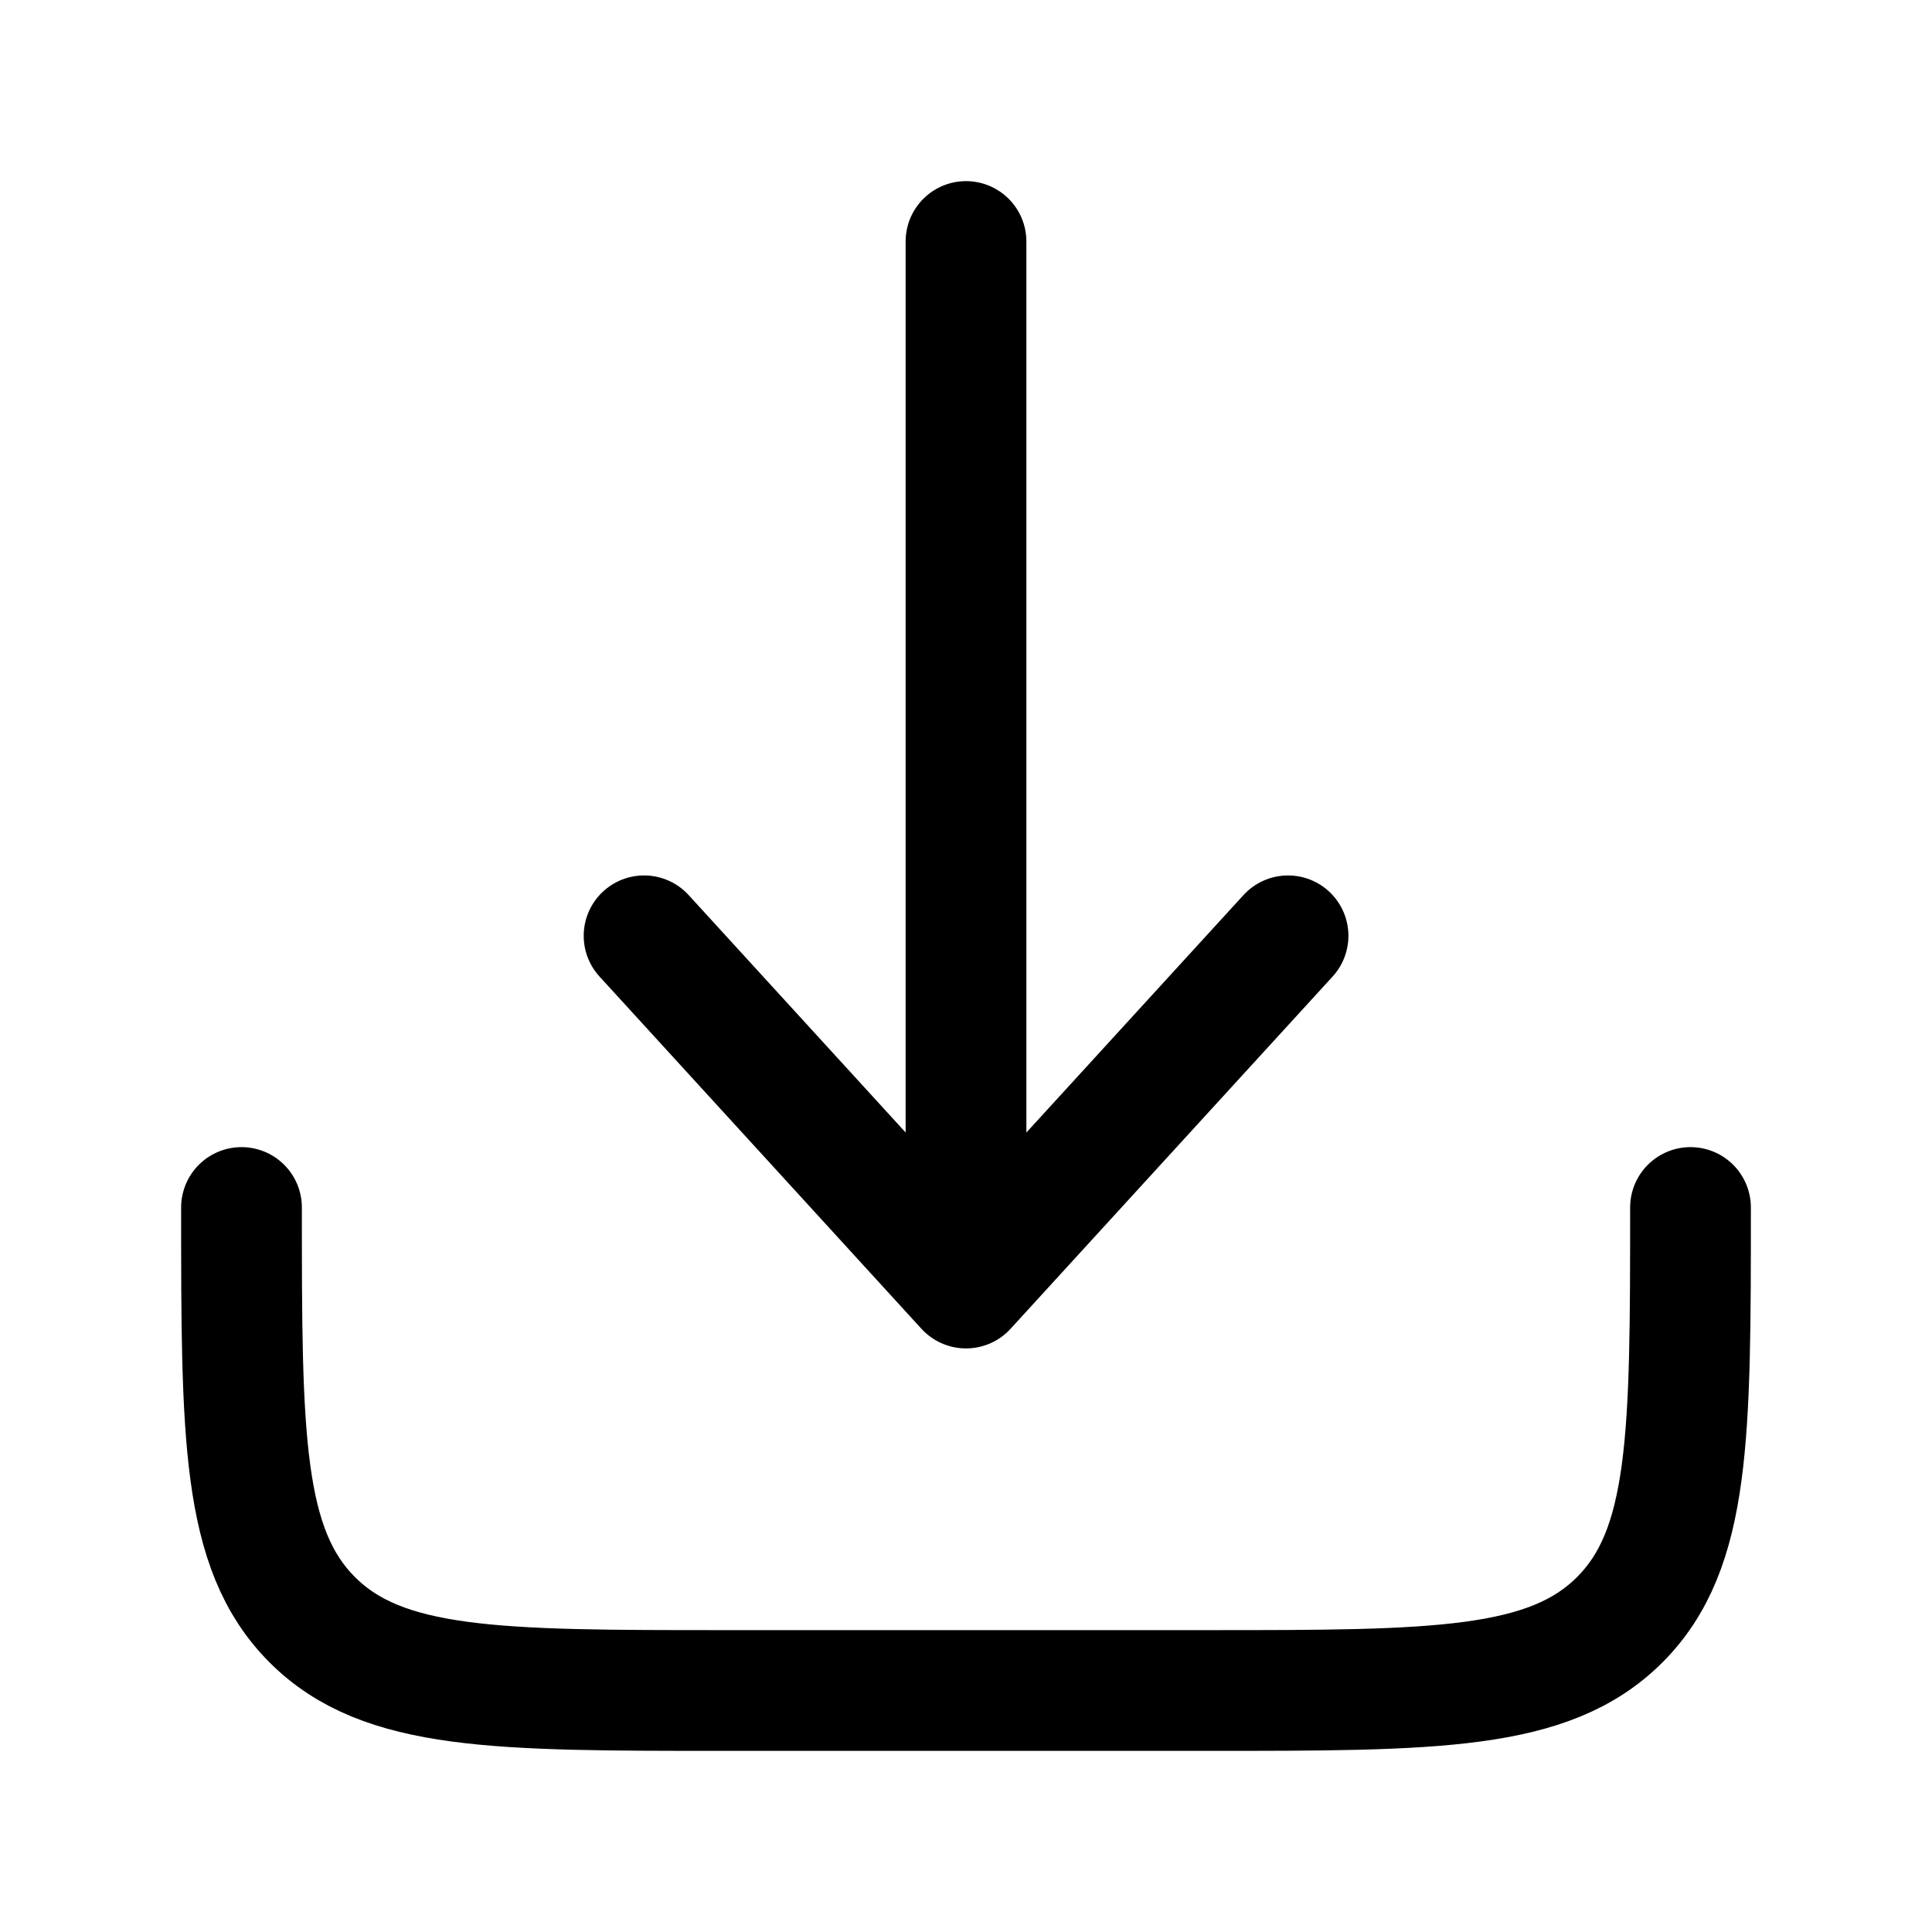
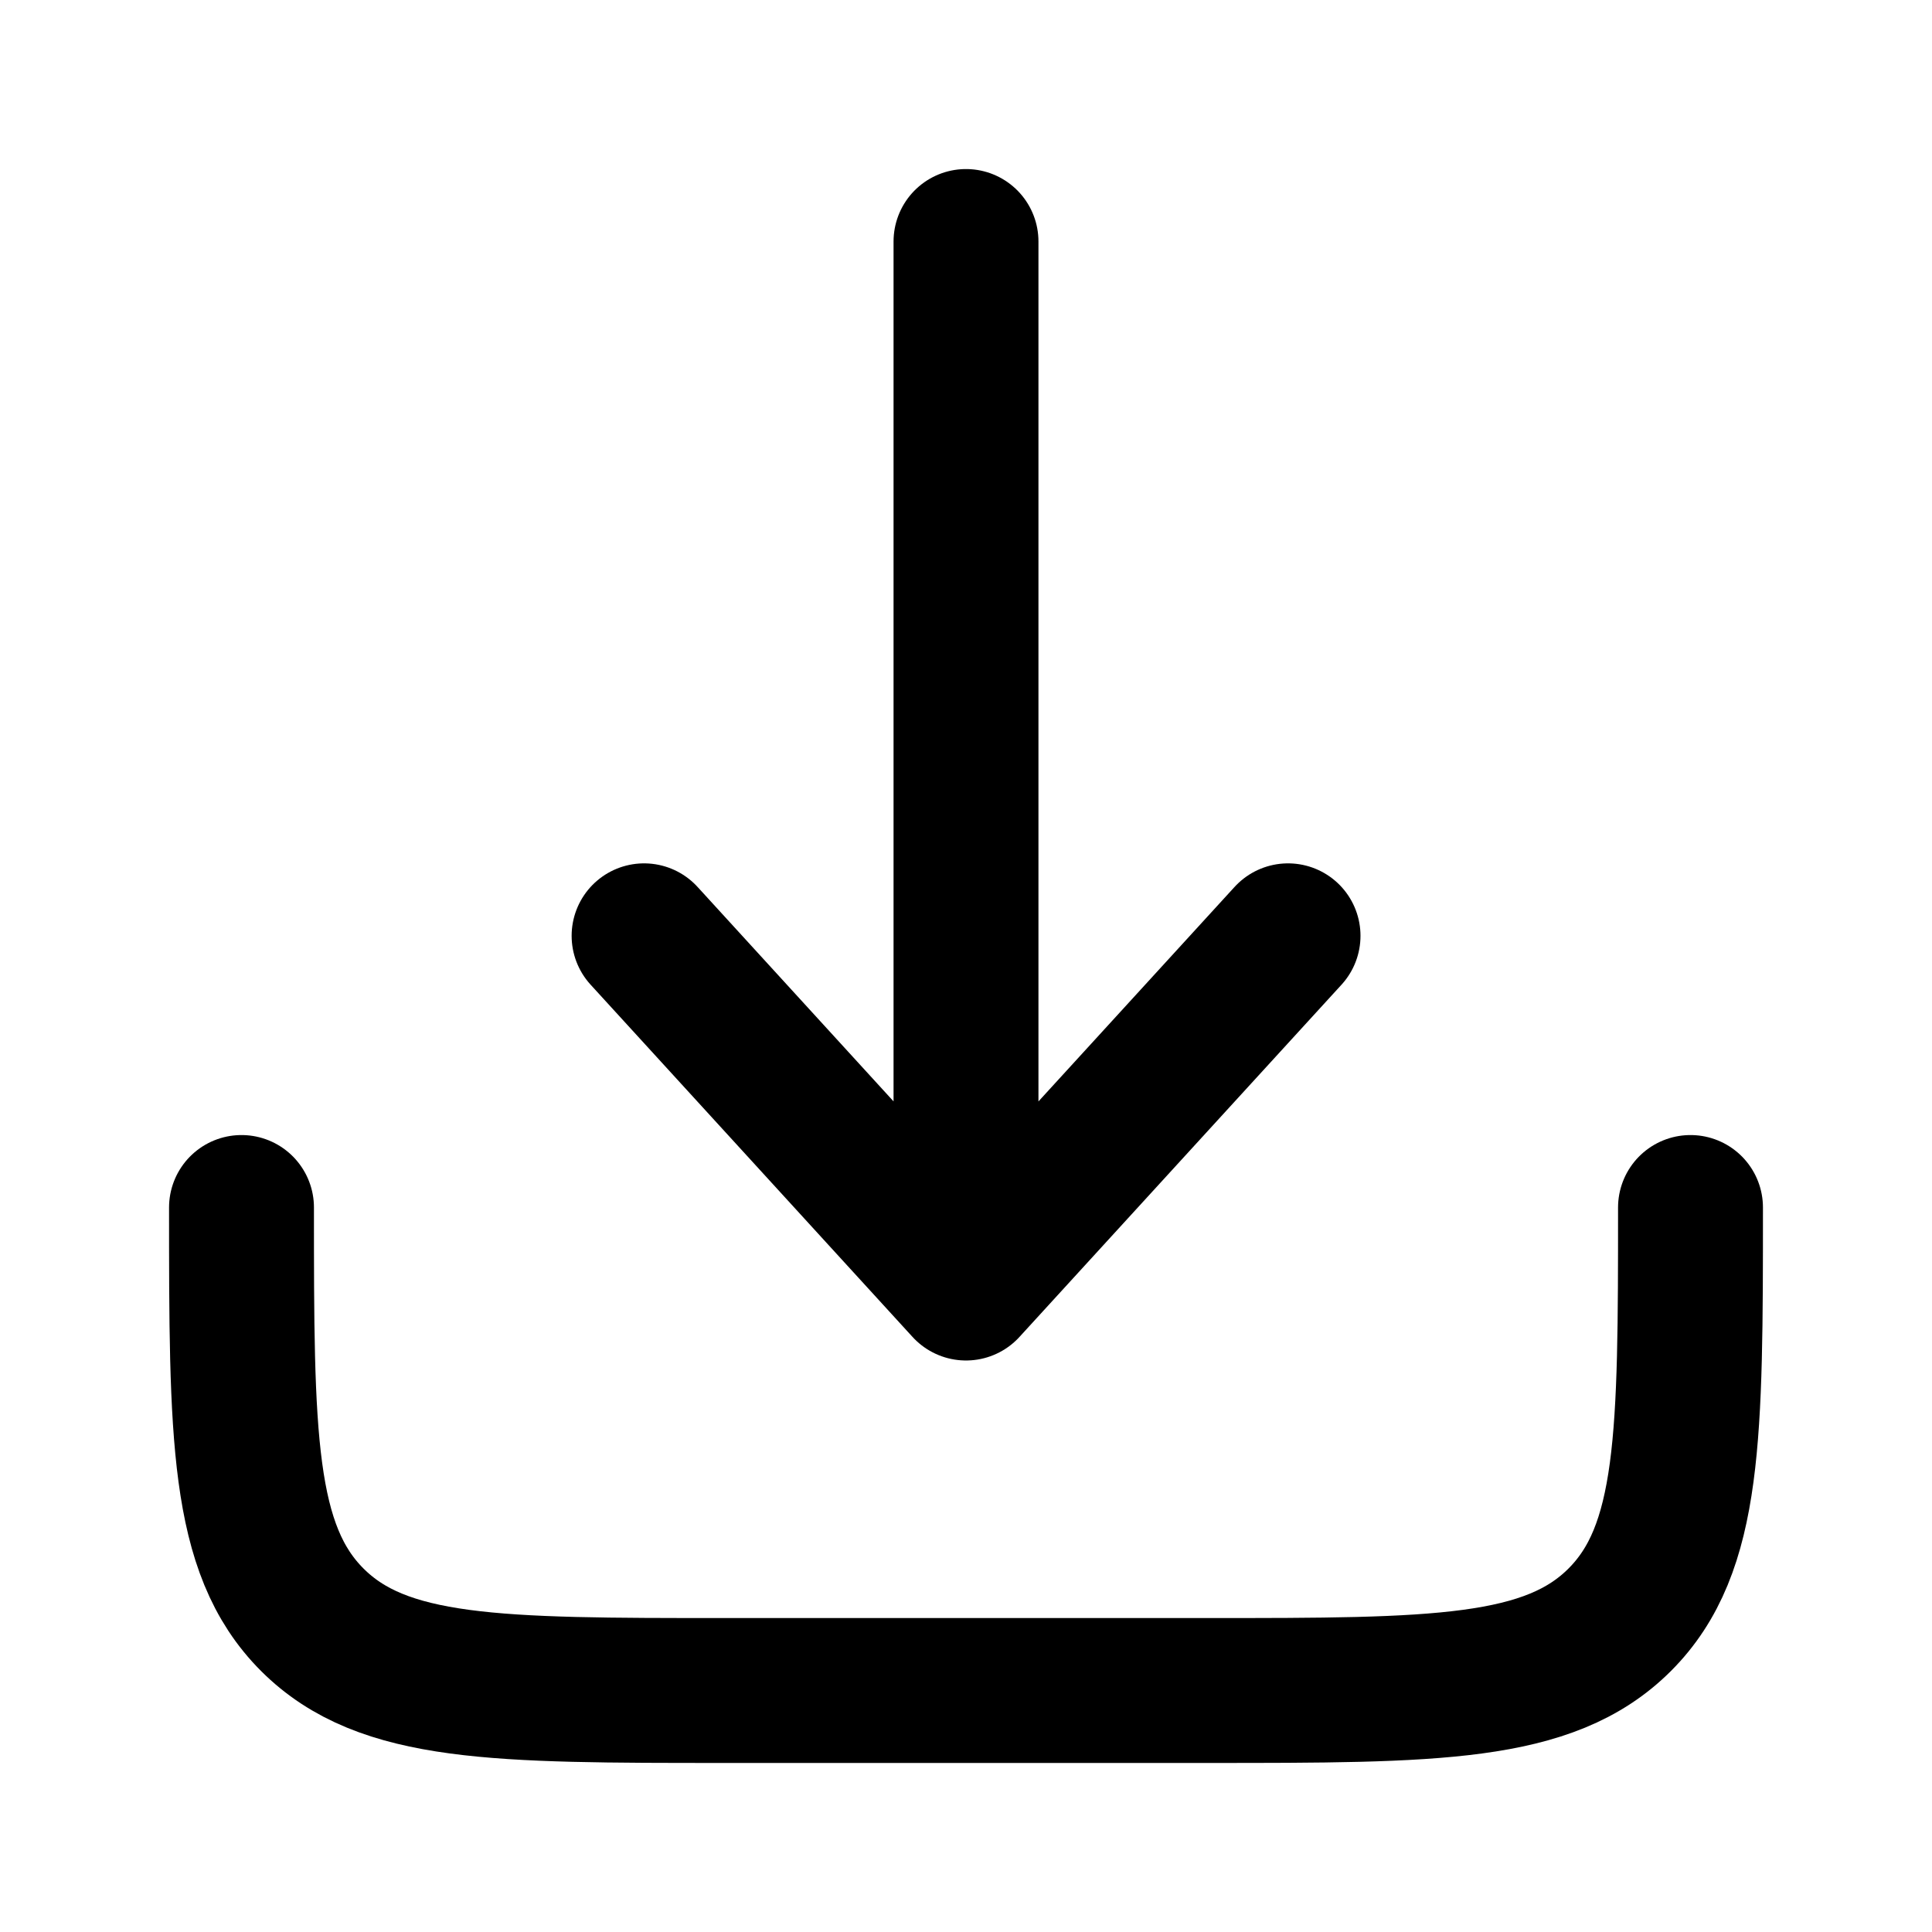
<svg xmlns="http://www.w3.org/2000/svg" width="16" height="16" viewBox="0 0 16 16" fill="none">
-   <path d="M2 10C2 11.886 2 12.828 2.586 13.414C3.172 14 4.114 14 6 14H10C11.886 14 12.828 14 13.414 13.414C14 12.828 14 11.886 14 10" stroke="currentColor" stroke-linecap="round" stroke-linejoin="round" />
-   <path d="M8 2V10.667M8 10.667L5.334 7.75M8 10.667L10.667 7.75" stroke="currentColor" stroke-linecap="round" stroke-linejoin="round" />
+   <path d="M2 10C2 11.886 2 12.828 2.586 13.414C3.172 14 4.114 14 6 14H10C11.886 14 12.828 14 13.414 13.414C14 12.828 14 11.886 14 10" stroke="currentColor" stroke-width="1.2" stroke-linecap="round" stroke-linejoin="round" />
+   <path d="M8 2V10.667M8 10.667L5.334 7.75M8 10.667L10.667 7.75" stroke="currentColor" stroke-width="1.2" stroke-linecap="round" stroke-linejoin="round" />
</svg>
